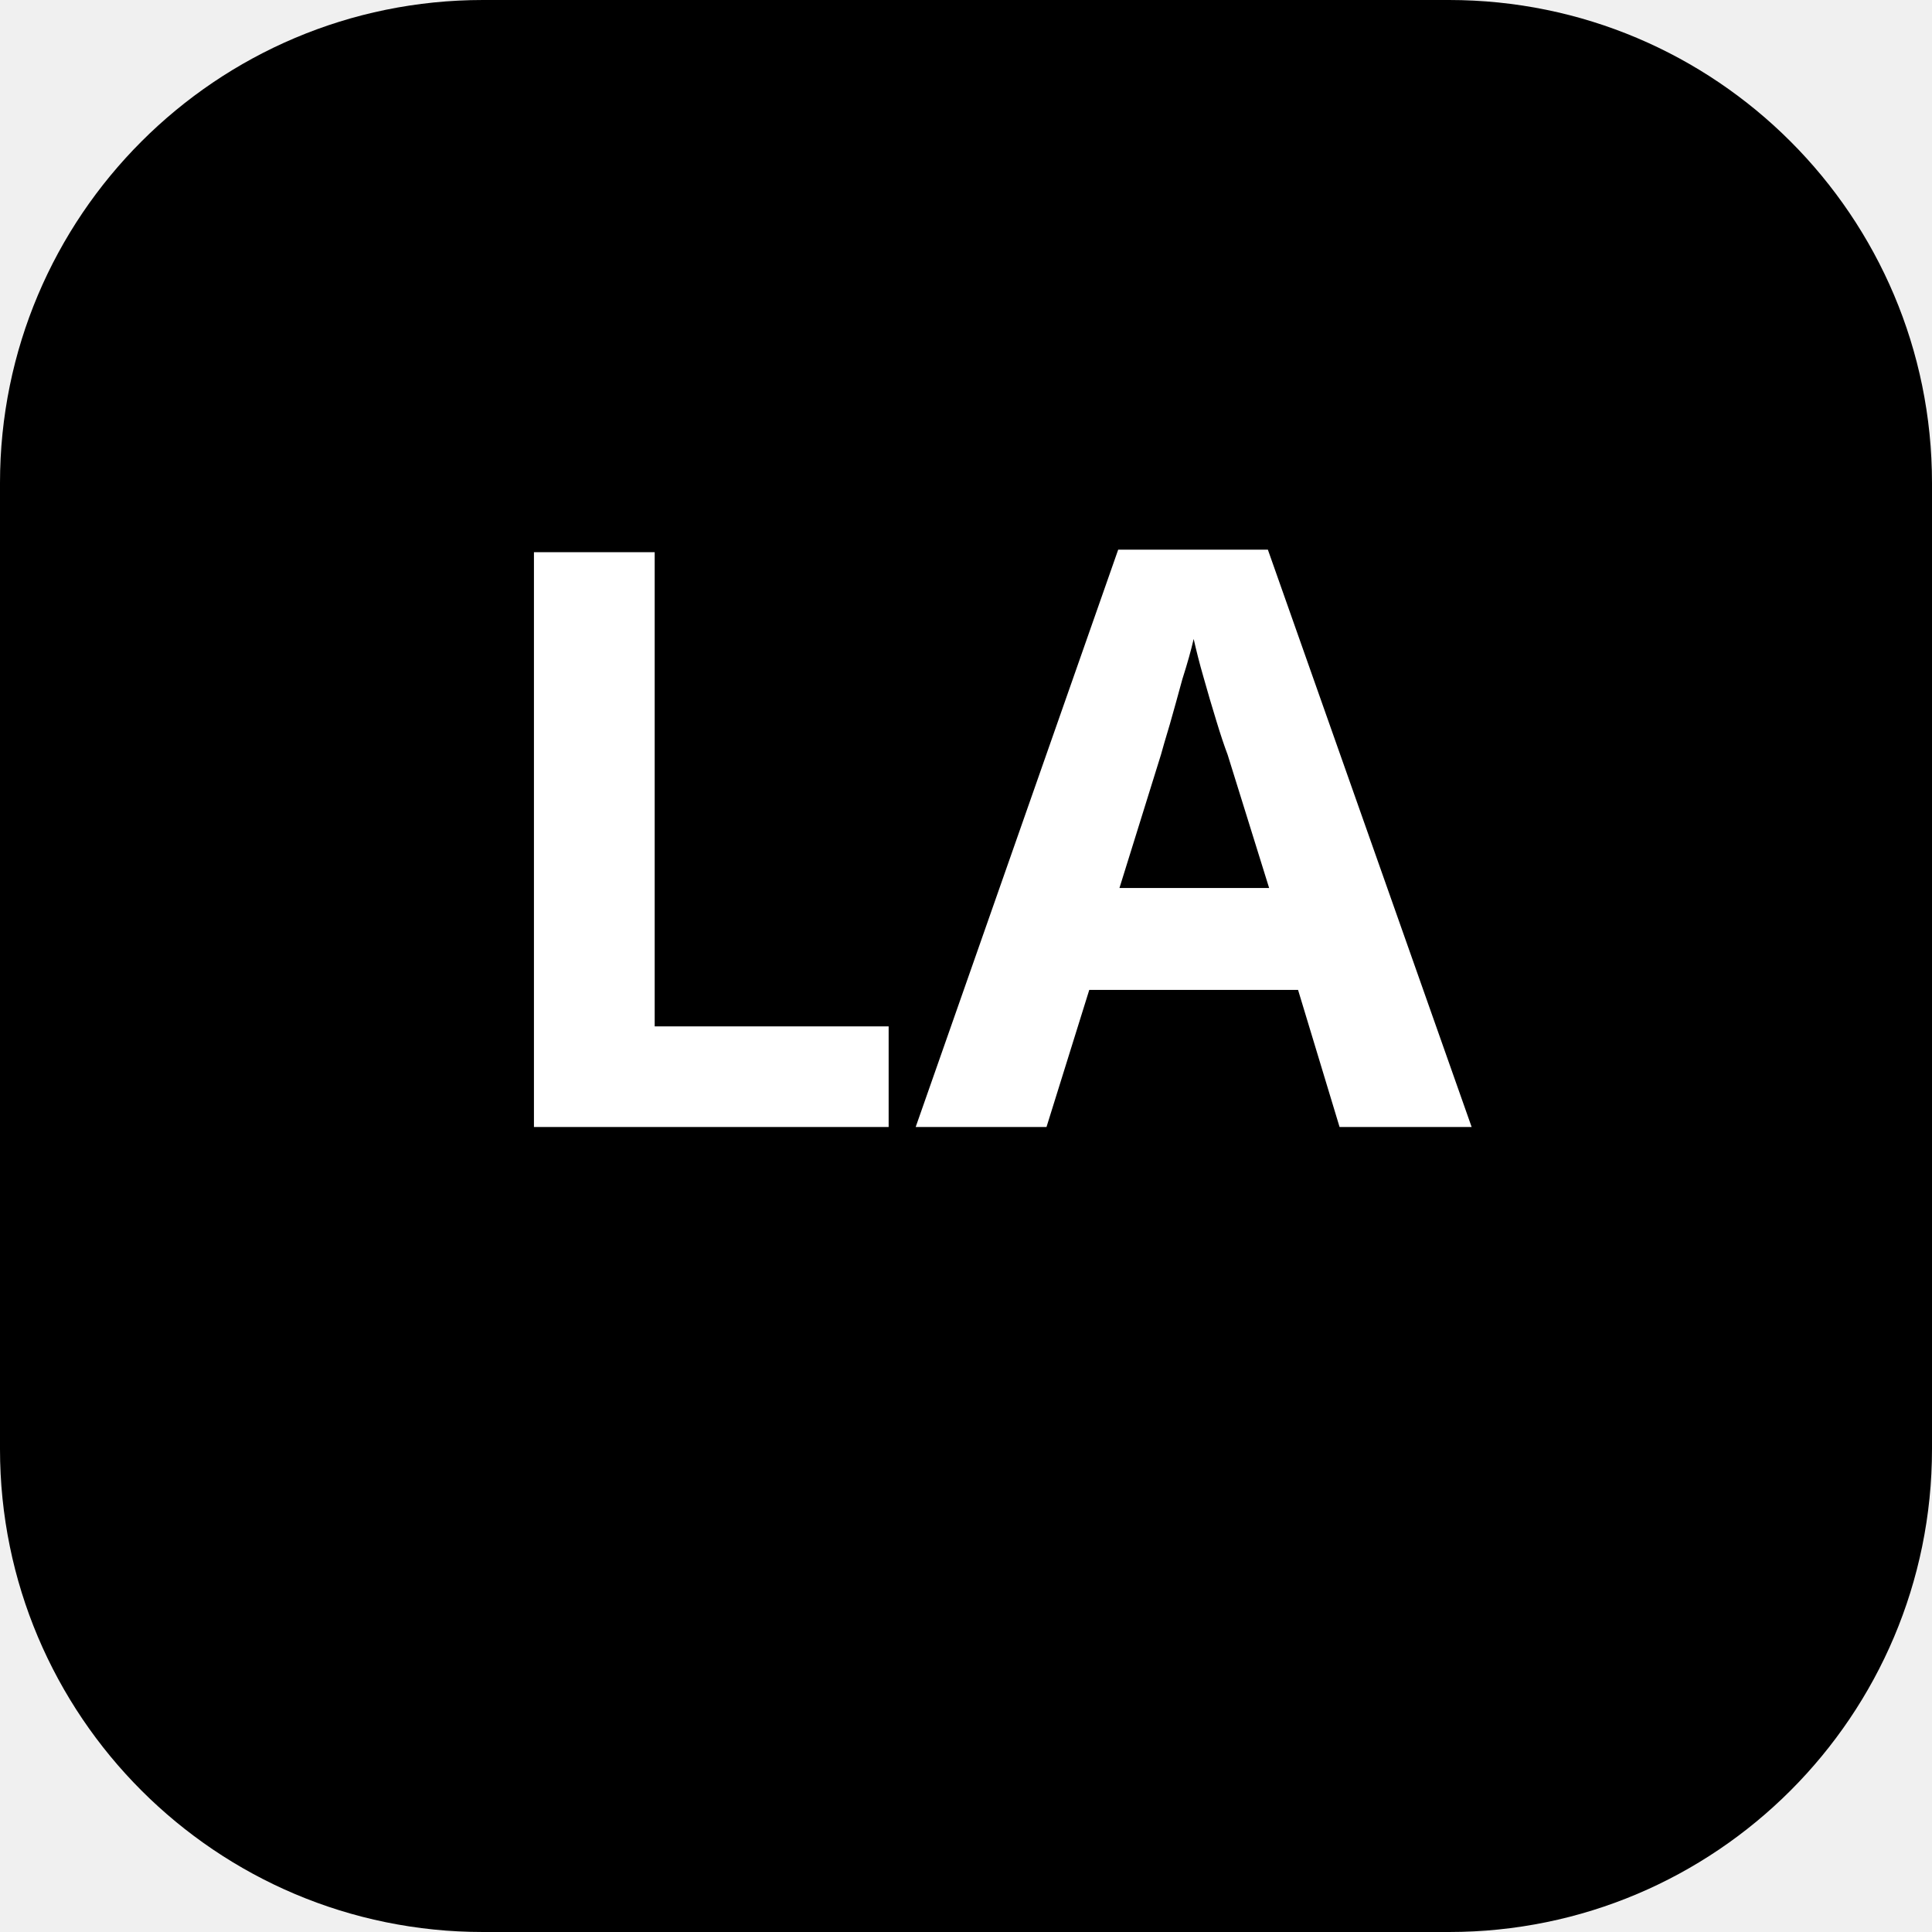
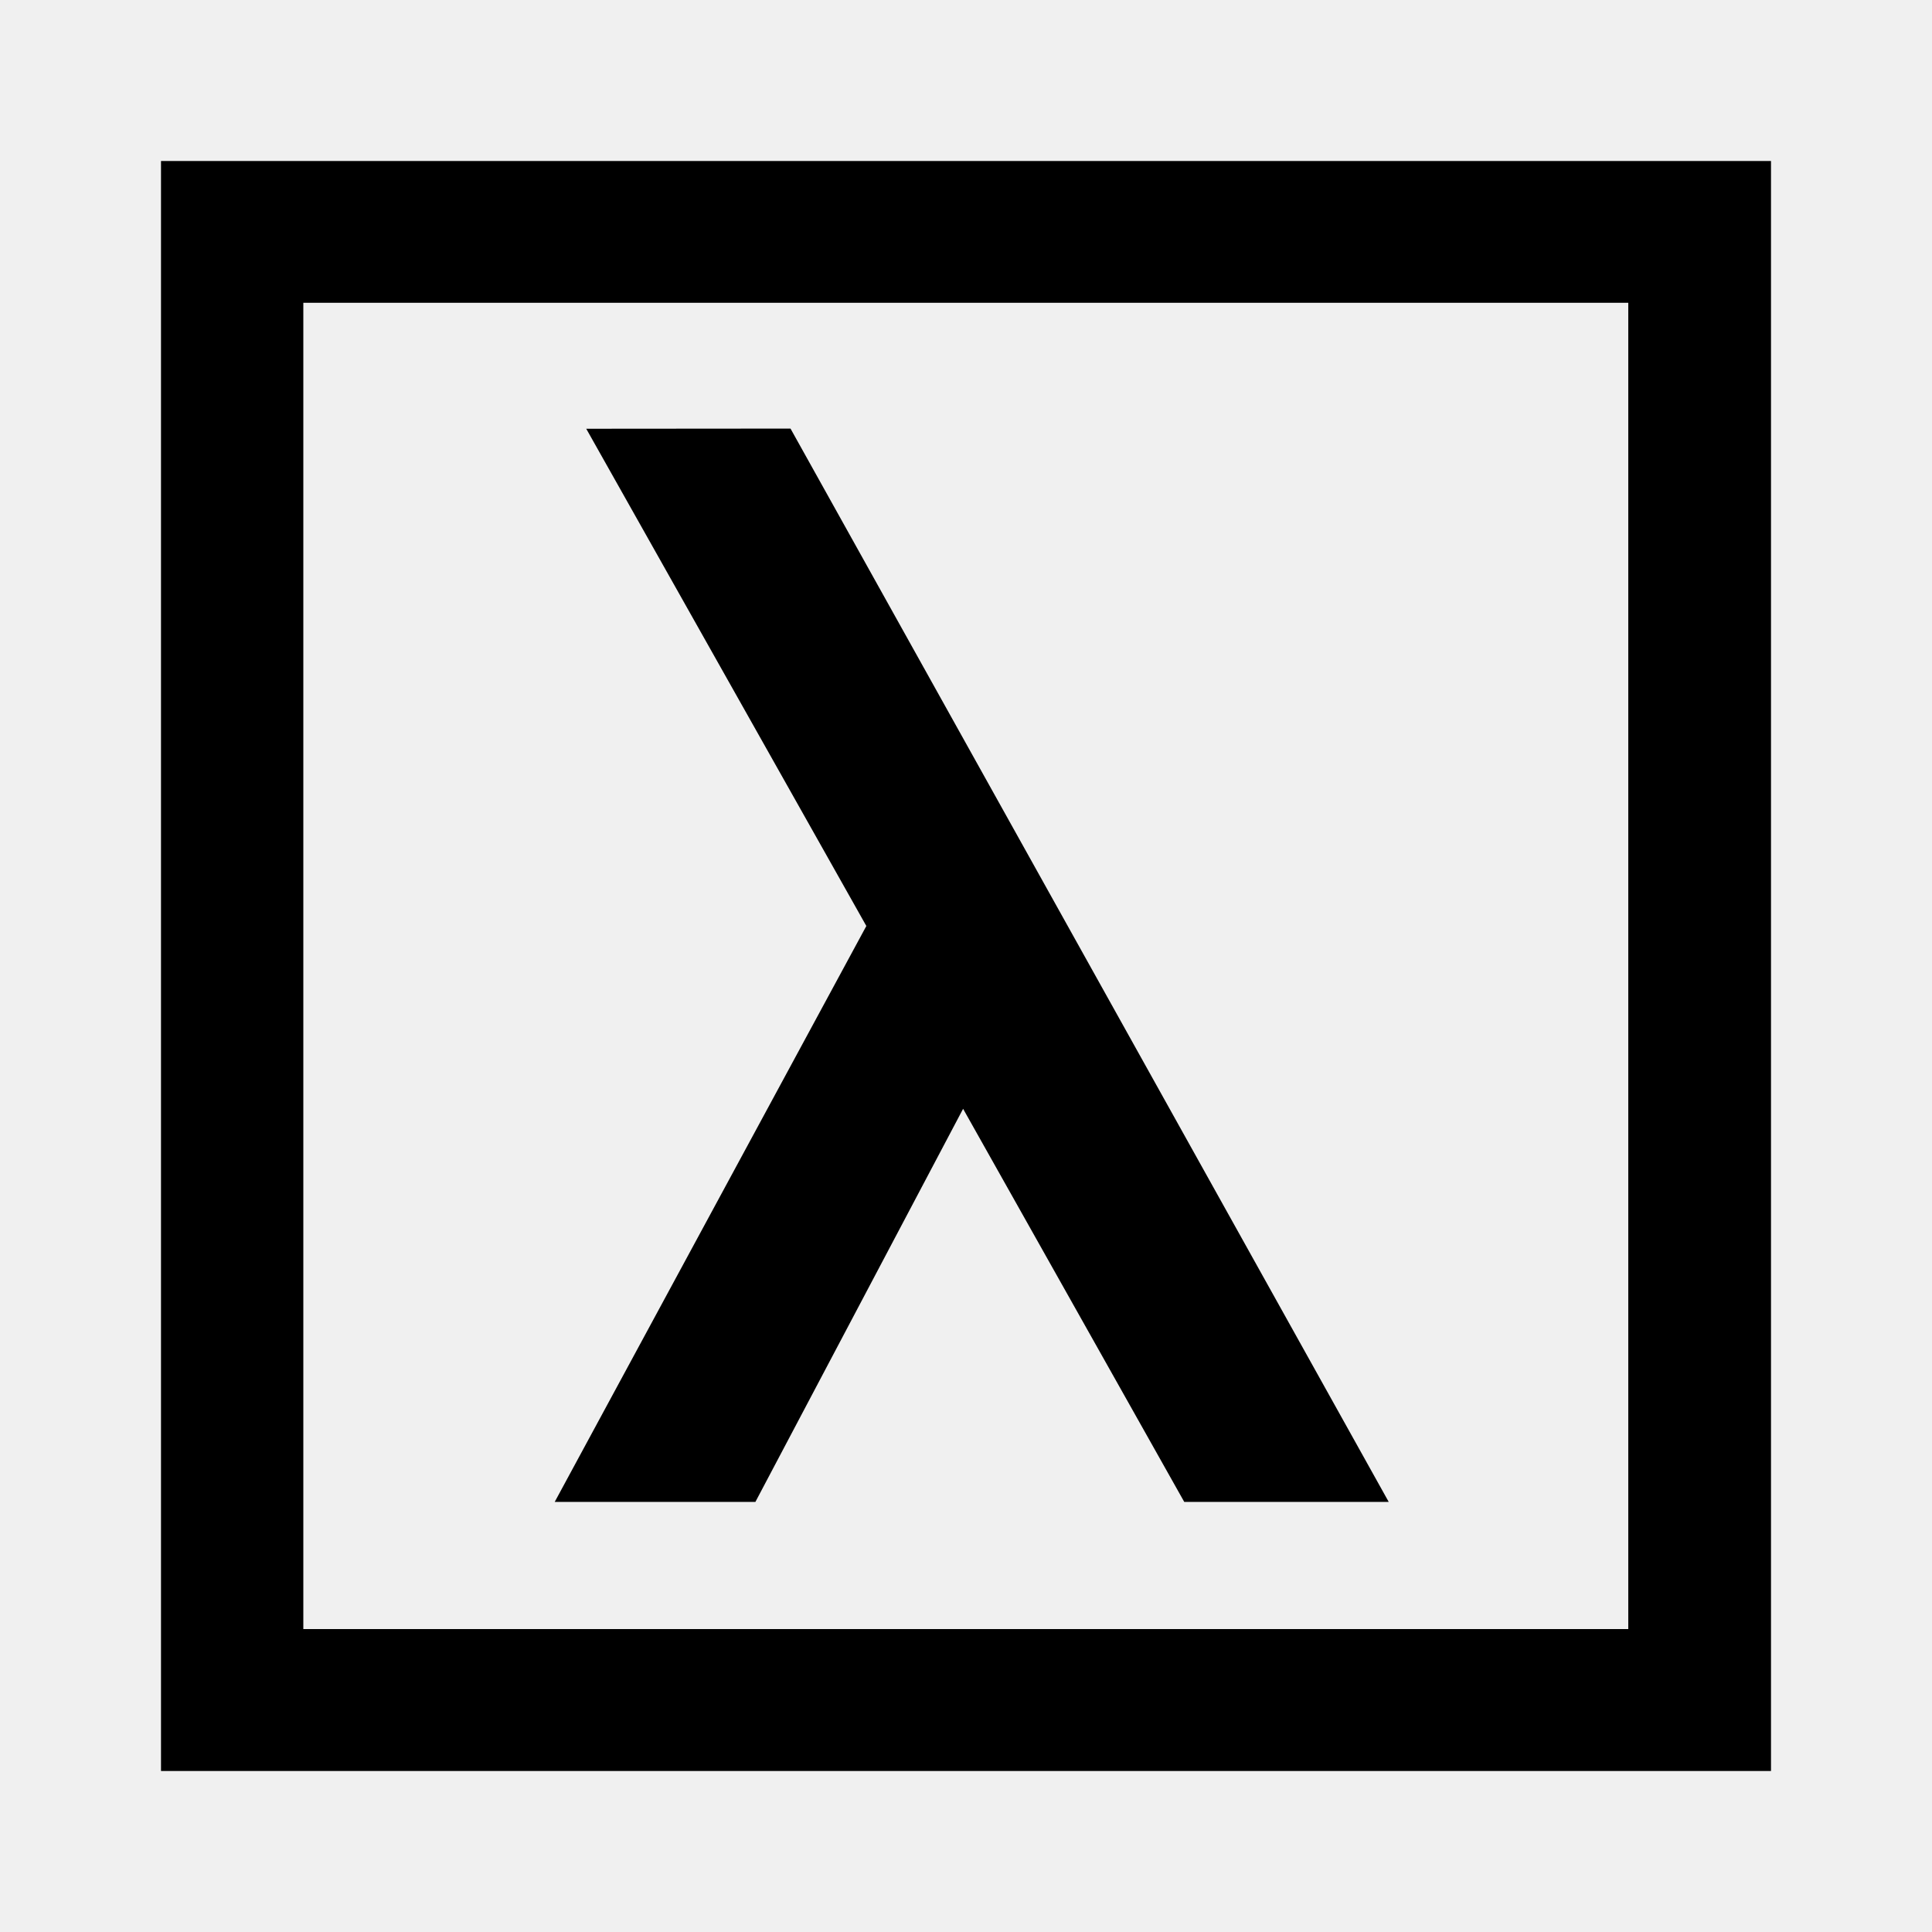
- <svg xmlns="http://www.w3.org/2000/svg" viewBox="0 0 24 24">
-   <rect width="24" height="24" rx="6" fill="currentColor" />
-   <text x="12" y="14" text-anchor="middle" font-size="10" font-weight="700" font-family="system-ui, sans-serif" fill="#ffffff">LA</text>
+ <svg xmlns="http://www.w3.org/2000/svg" fill="currentColor" fill-rule="evenodd" height="1em" style="flex:none;line-height:1" viewBox="0 0 24 24" width="1em">
+   <path d="M2 2h20v20H2V2zm1.768 18.237h16.459V3.761H3.768v16.476zm3.515-14.91l3.479 6.176-3.871 7.154h2.493l2.58-4.883 2.747 4.883h2.54L9.82 5.324l-2.538.002z" />
</svg>
